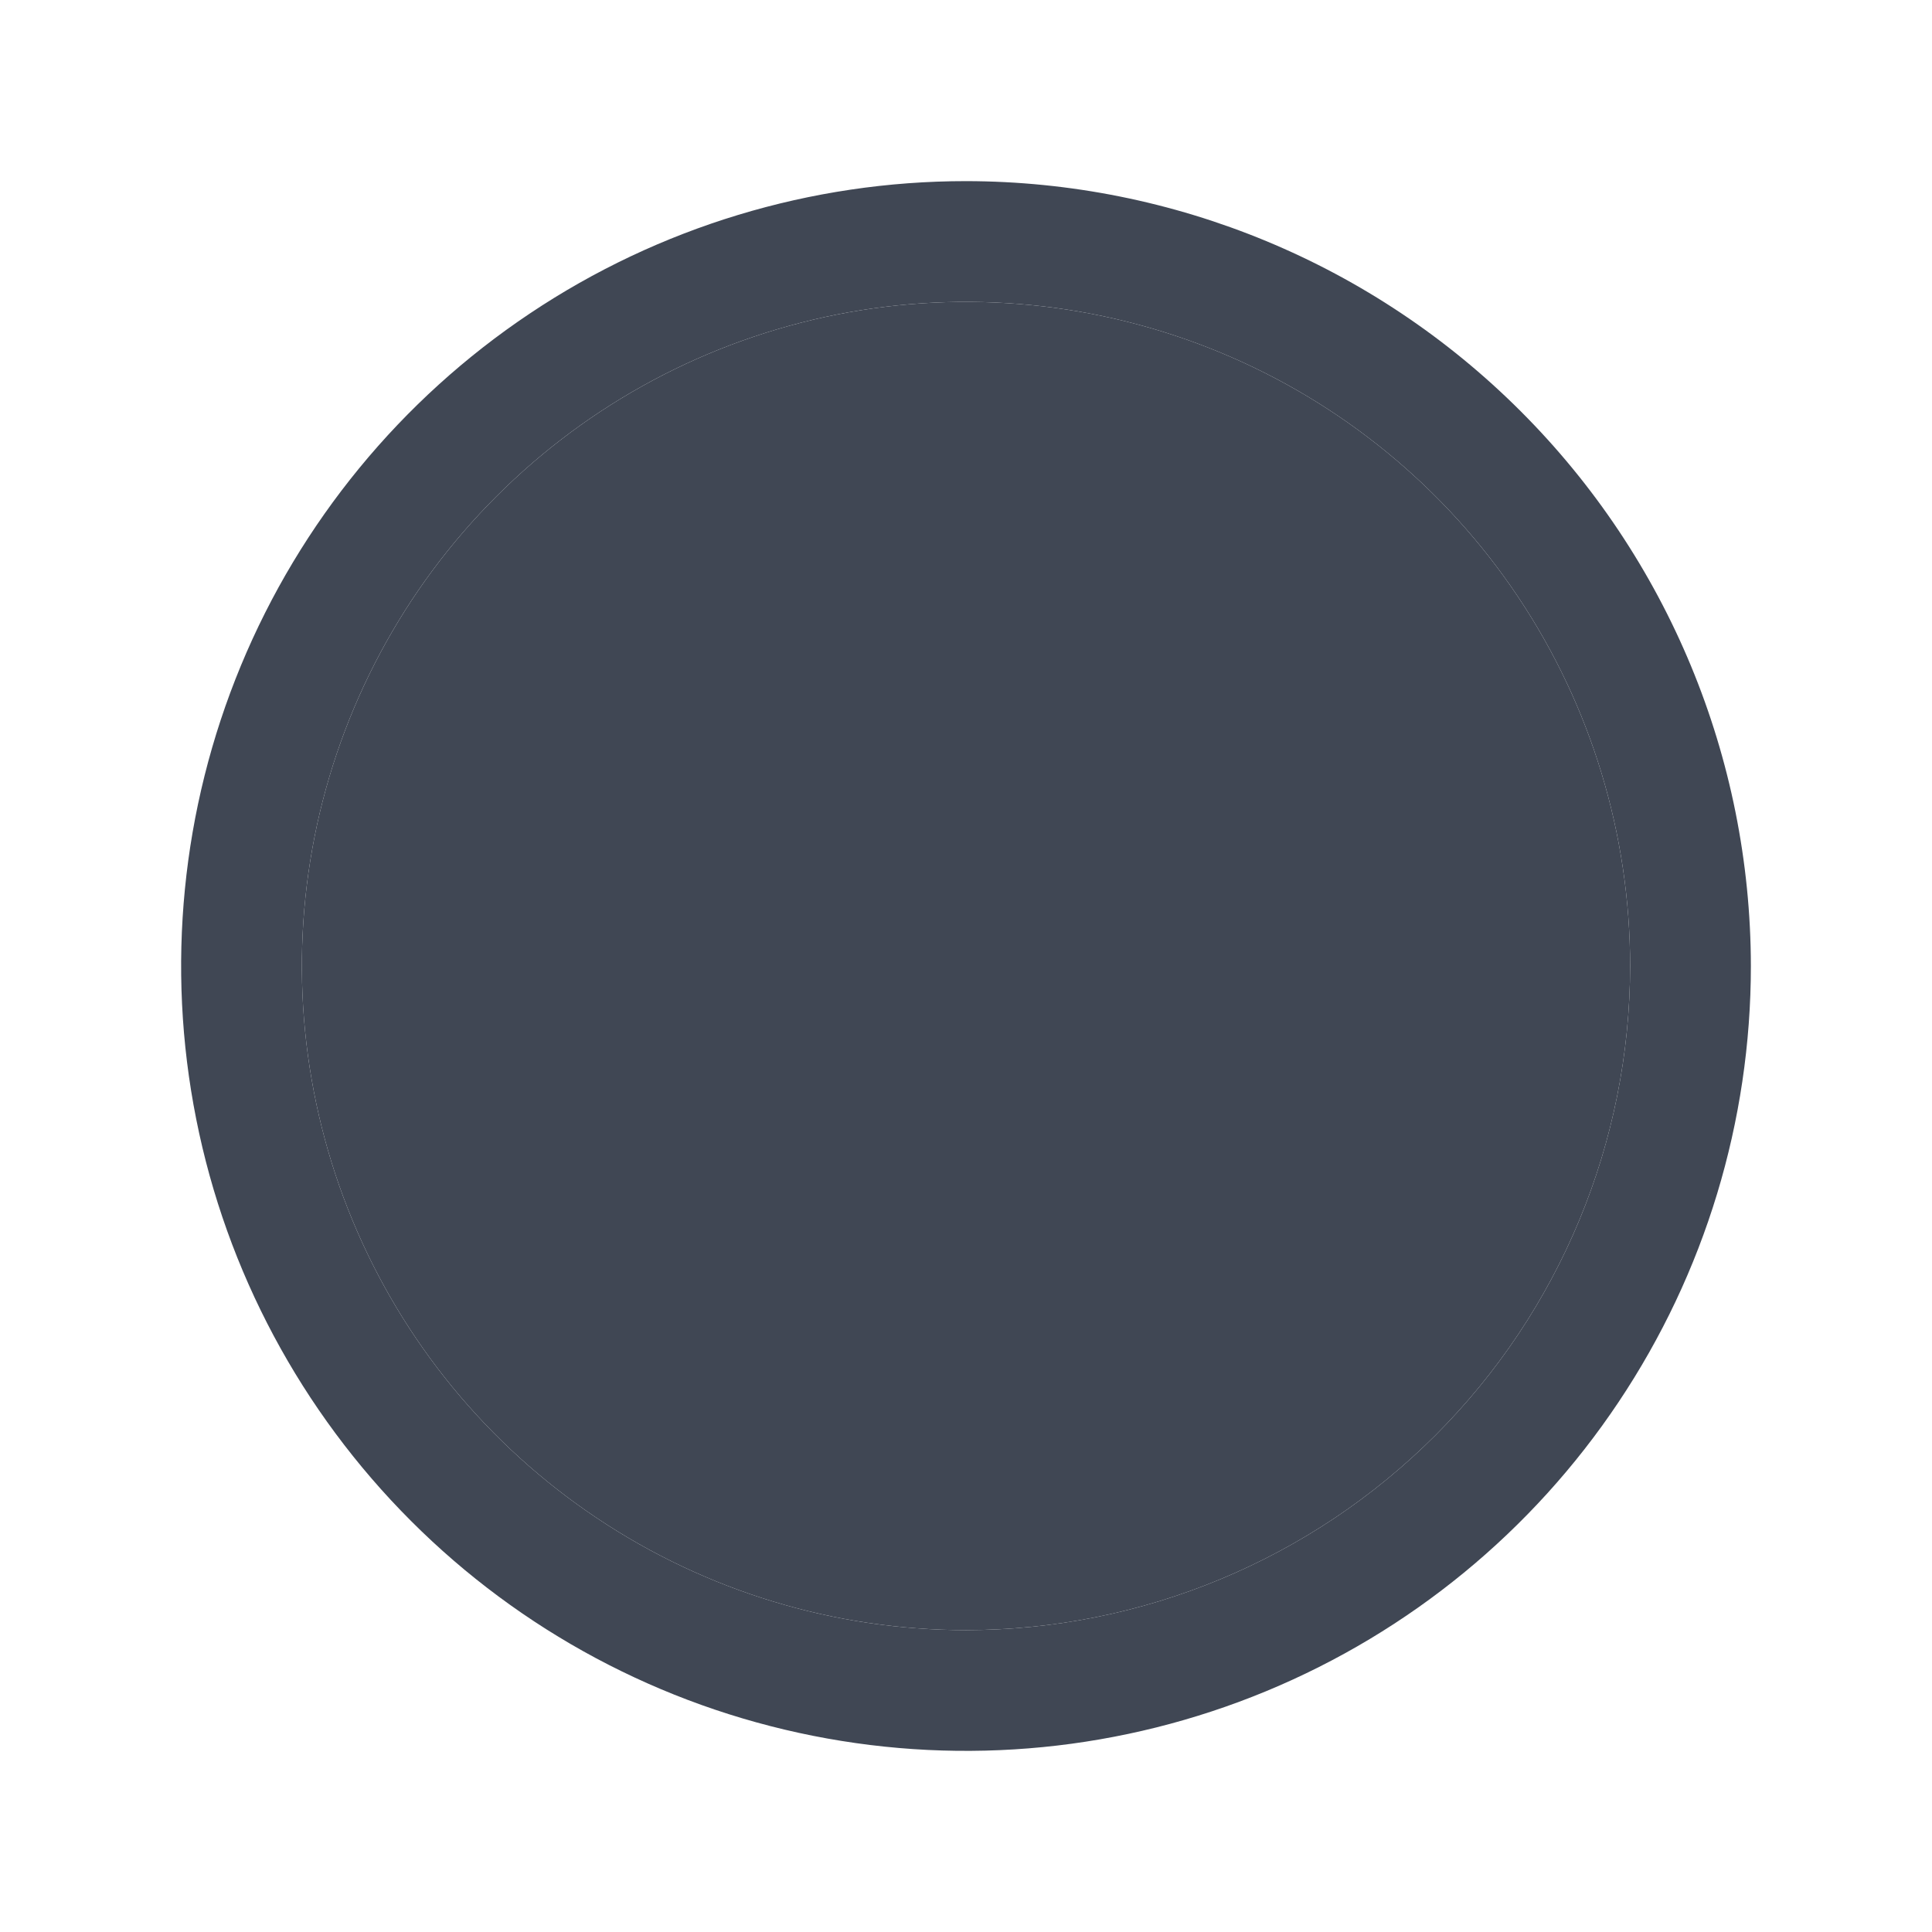
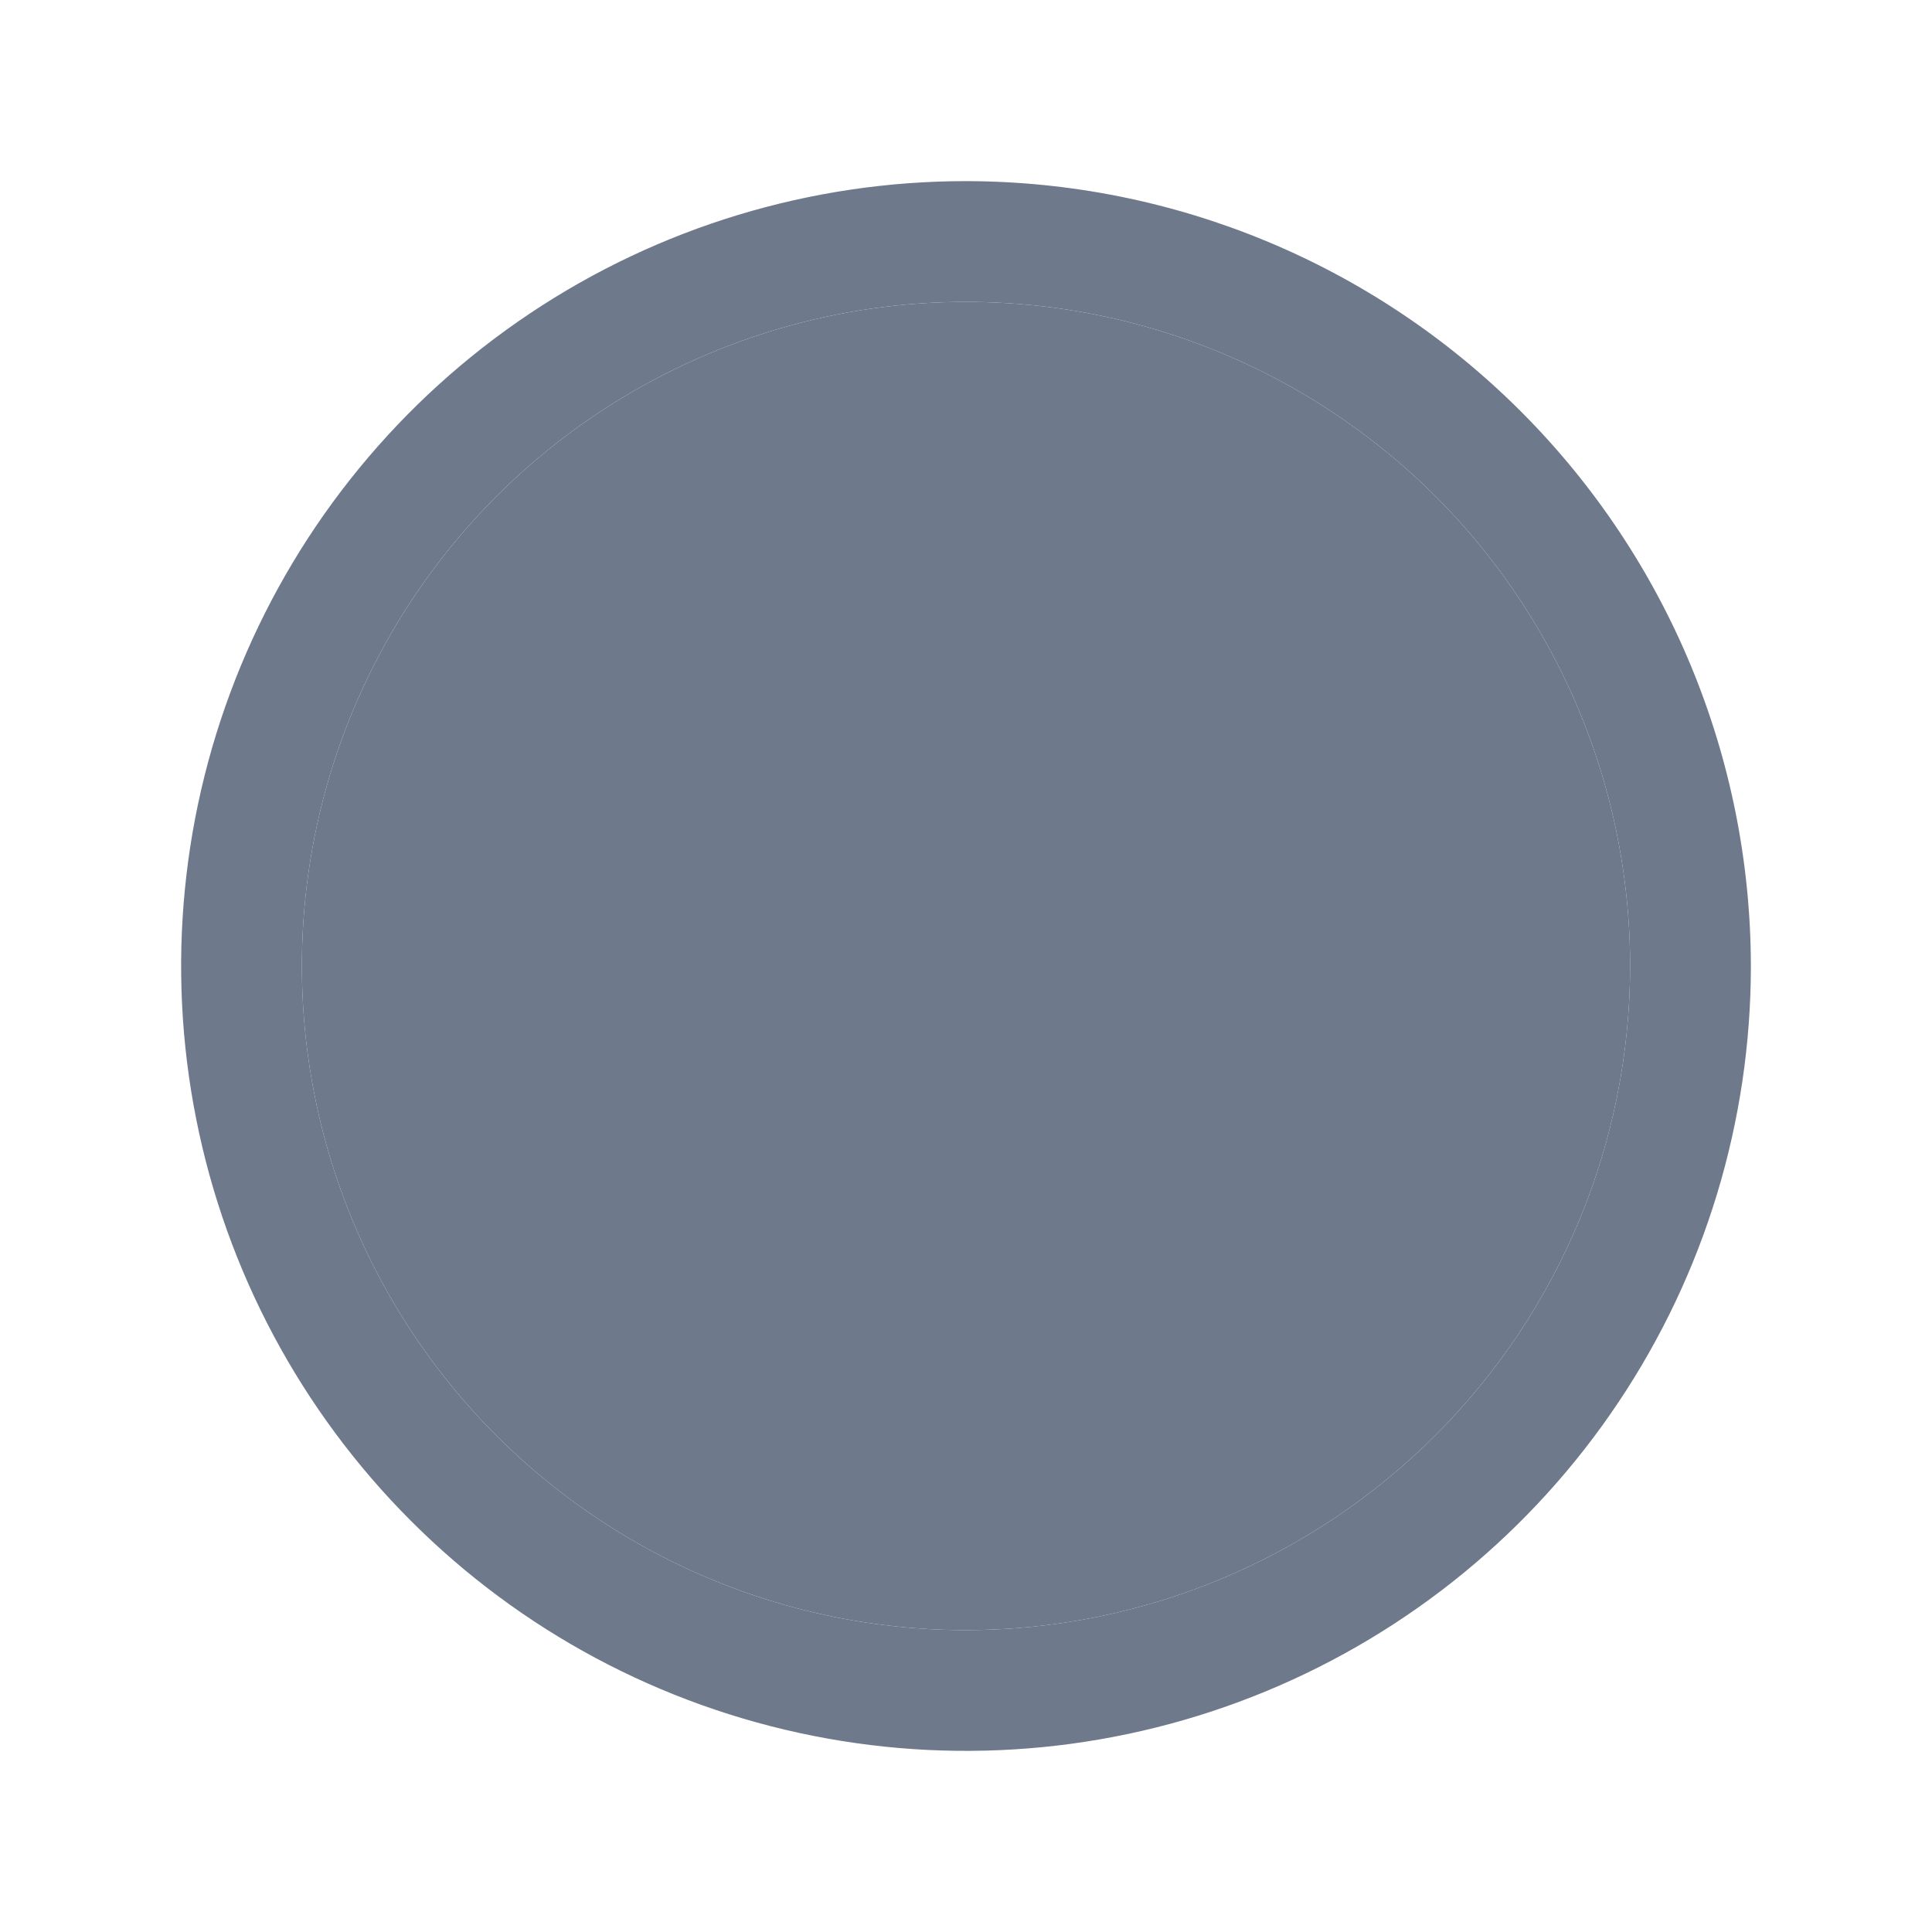
<svg xmlns="http://www.w3.org/2000/svg" width="32" height="32" viewBox="0 0 32 32" fill="none">
-   <path d="M16 3C13.429 3 10.915 3.762 8.778 5.191C6.64 6.619 4.974 8.65 3.99 11.025C3.006 13.401 2.748 16.014 3.25 18.536C3.751 21.058 4.99 23.374 6.808 25.192C8.626 27.011 10.942 28.249 13.464 28.75C15.986 29.252 18.599 28.994 20.975 28.01C23.35 27.026 25.381 25.36 26.809 23.222C28.238 21.085 29 18.571 29 16C28.996 12.553 27.626 9.249 25.188 6.812C22.751 4.374 19.447 3.004 16 3ZM16 27C13.824 27 11.698 26.355 9.889 25.146C8.08 23.938 6.67 22.22 5.837 20.209C5.005 18.2 4.787 15.988 5.211 13.854C5.636 11.72 6.683 9.76 8.222 8.222C9.76 6.683 11.72 5.636 13.854 5.211C15.988 4.787 18.2 5.005 20.209 5.837C22.22 6.67 23.938 8.08 25.146 9.889C26.355 11.698 27 13.824 27 16C26.997 18.916 25.837 21.712 23.774 23.774C21.712 25.837 18.916 26.997 16 27Z" fill="#404754" />
-   <path d="M16 27C13.824 27 11.698 26.355 9.889 25.146C8.08 23.938 6.67 22.22 5.837 20.209C5.005 18.2 4.787 15.988 5.211 13.854C5.636 11.72 6.683 9.76 8.222 8.222C9.76 6.683 11.72 5.636 13.854 5.211C15.988 4.787 18.2 5.005 20.209 5.837C22.22 6.67 23.938 8.08 25.146 9.889C26.355 11.698 27 13.824 27 16C26.997 18.916 25.837 21.712 23.774 23.774C21.712 25.837 18.916 26.997 16 27Z" fill="#404754" />
+   <path d="M16 3C13.429 3 10.915 3.762 8.778 5.191C6.64 6.619 4.974 8.65 3.99 11.025C3.006 13.401 2.748 16.014 3.25 18.536C3.751 21.058 4.99 23.374 6.808 25.192C8.626 27.011 10.942 28.249 13.464 28.75C15.986 29.252 18.599 28.994 20.975 28.01C23.35 27.026 25.381 25.36 26.809 23.222C28.238 21.085 29 18.571 29 16C28.996 12.553 27.626 9.249 25.188 6.812C22.751 4.374 19.447 3.004 16 3ZM16 27C13.824 27 11.698 26.355 9.889 25.146C8.08 23.938 6.67 22.22 5.837 20.209C5.005 18.2 4.787 15.988 5.211 13.854C5.636 11.72 6.683 9.76 8.222 8.222C9.76 6.683 11.72 5.636 13.854 5.211C15.988 4.787 18.2 5.005 20.209 5.837C22.22 6.67 23.938 8.08 25.146 9.889C26.355 11.698 27 13.824 27 16C26.997 18.916 25.837 21.712 23.774 23.774C21.712 25.837 18.916 26.997 16 27Z" fill="#6f798c" />
+   <path d="M16 27C13.824 27 11.698 26.355 9.889 25.146C8.08 23.938 6.67 22.22 5.837 20.209C5.005 18.2 4.787 15.988 5.211 13.854C5.636 11.72 6.683 9.76 8.222 8.222C9.76 6.683 11.72 5.636 13.854 5.211C15.988 4.787 18.2 5.005 20.209 5.837C22.22 6.67 23.938 8.08 25.146 9.889C26.355 11.698 27 13.824 27 16C26.997 18.916 25.837 21.712 23.774 23.774C21.712 25.837 18.916 26.997 16 27Z" fill="#6f798c" />
</svg>
